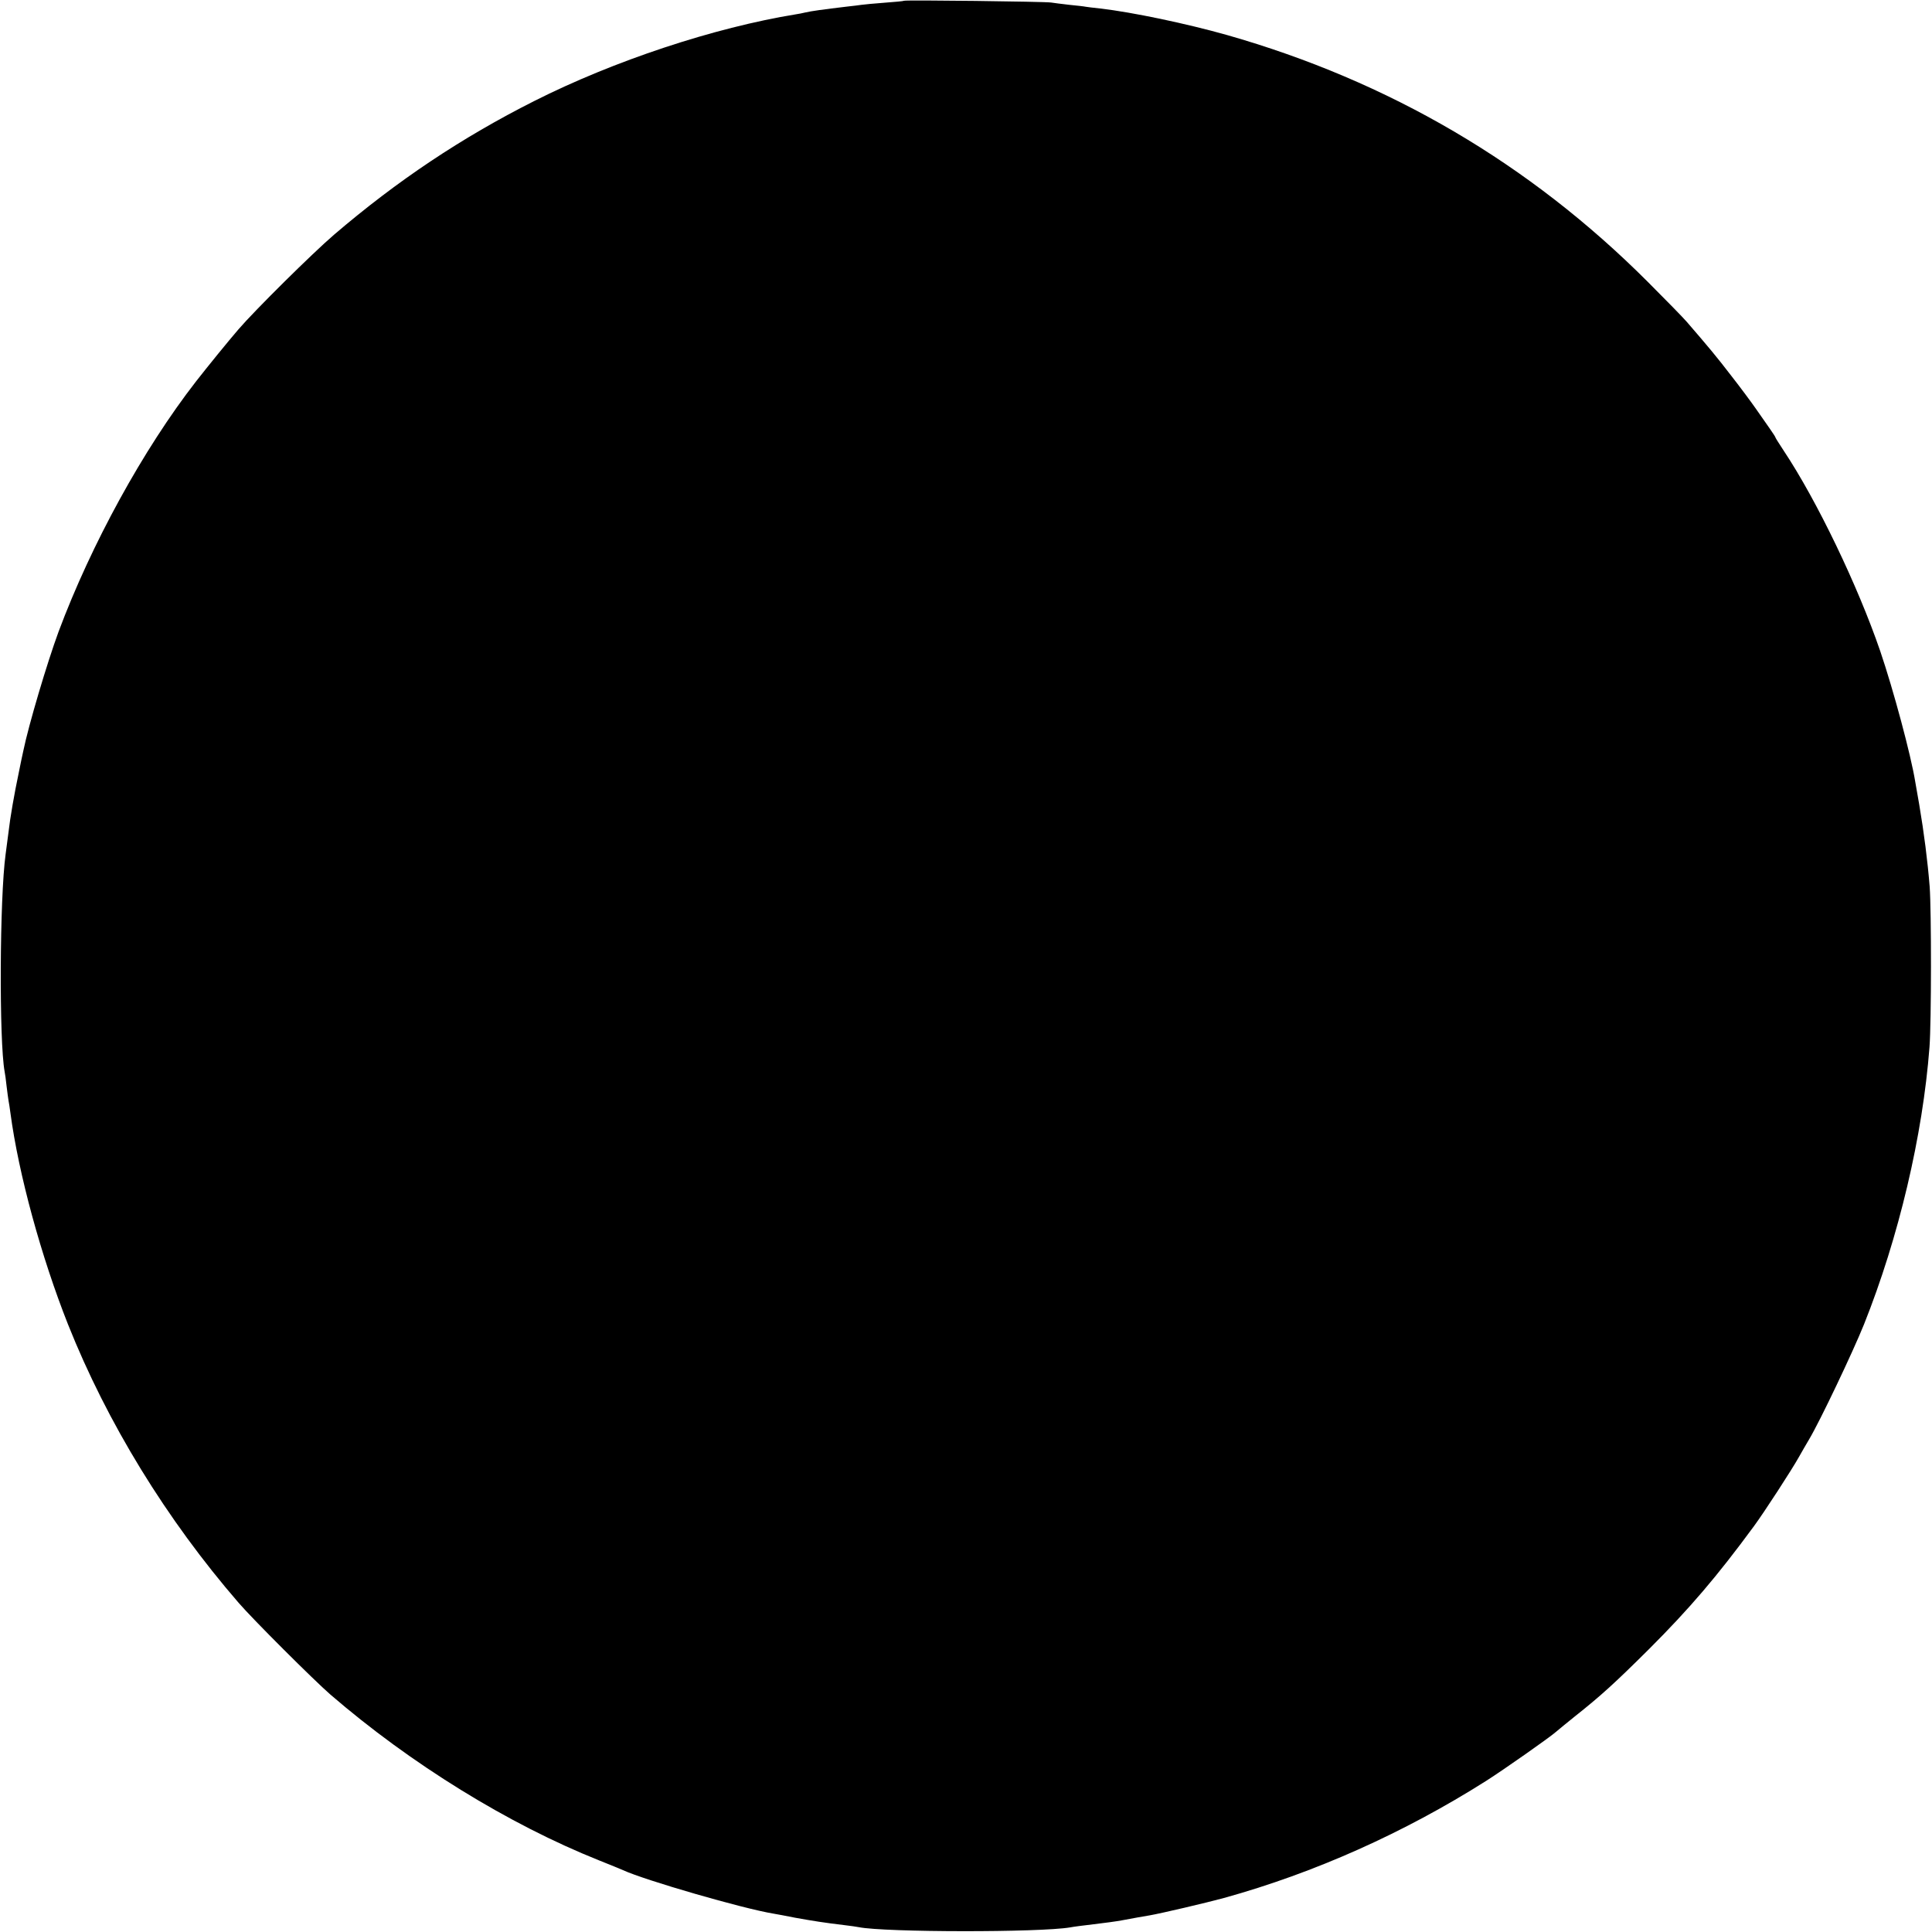
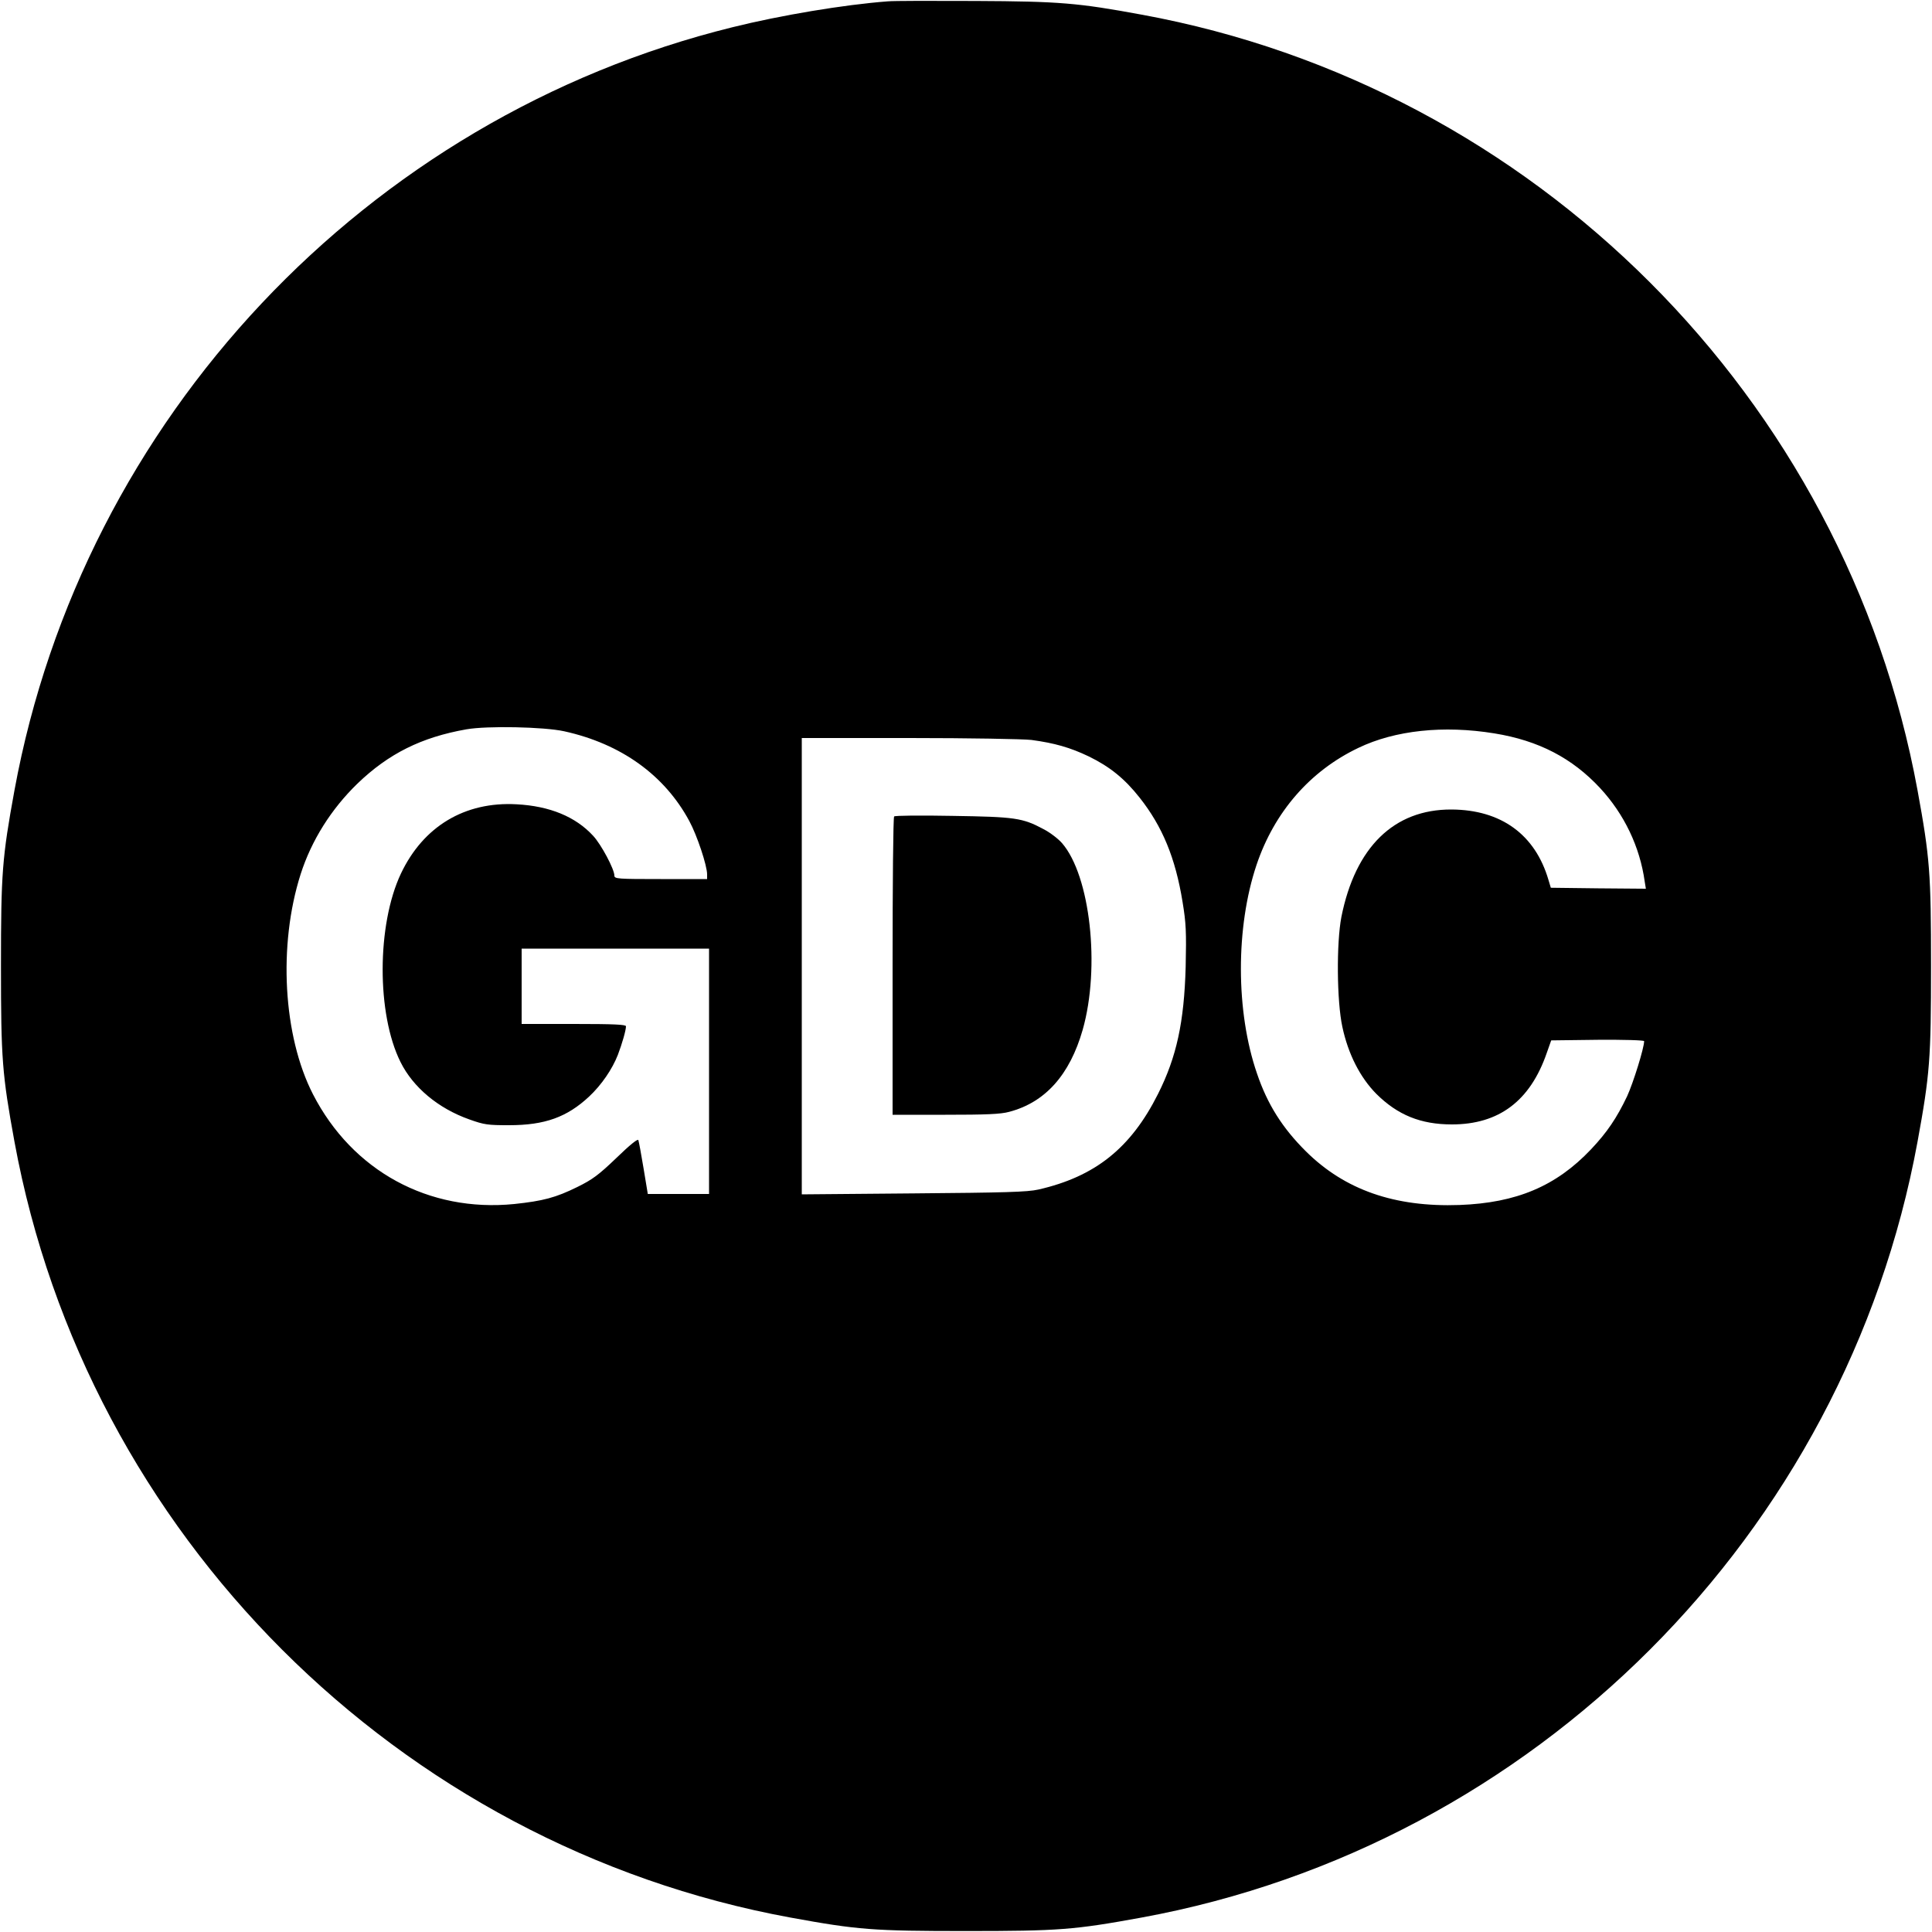
<svg xmlns="http://www.w3.org/2000/svg" version="1.0" width="1000pt" height="1000pt" viewBox="0 0 1000 1000" preserveAspectRatio="xMidYMid meet">
  <g transform="translate(0,1000) scale(0.1,-0.1)" fill="#000000" stroke="none">
-     <path d="M4679 9996 c-2 -2 -47 -6 -100 -10 -53 -4 -107 -9 -120 -11 -13 -2 -46 -6 -74 -9 -126 -15 -185 -23 -219 -31 -12 -3 -32 -7 -46 -9 -424 -69 -943 -241 -1355 -449 -377 -190 -710 -413 -1035 -691 -112 -96 -411 -392 -496 -491 -51 -59 -160 -193 -220 -270 -272 -350 -542 -842 -711 -1295 -59 -160 -155 -483 -182 -615 -5 -22 -16 -74 -24 -115 -23 -108 -45 -236 -52 -300 -4 -30 -11 -85 -16 -122 -31 -226 -34 -968 -5 -1125 2 -10 7 -43 10 -74 4 -31 8 -65 10 -75 2 -11 7 -40 10 -65 42 -316 160 -746 298 -1094 203 -510 510 -1010 883 -1441 74 -86 389 -400 474 -474 417 -360 923 -672 1391 -859 58 -23 114 -46 125 -51 113 -52 620 -199 779 -225 17 -3 67 -12 111 -21 95 -17 151 -26 260 -39 28 -3 59 -8 70 -10 135 -27 937 -28 1095 -1 14 3 68 10 120 16 52 6 118 15 145 20 68 13 104 19 145 26 58 10 289 64 385 90 469 130 932 337 1357 606 94 60 332 227 363 255 11 10 56 46 99 81 131 104 203 169 382 347 208 208 351 375 542 635 53 72 196 292 234 360 14 25 37 65 52 90 56 94 226 451 284 595 180 451 304 977 339 1435 10 133 10 704 1 830 -11 136 -29 277 -54 425 -9 50 -18 104 -21 120 -22 136 -112 472 -181 675 -116 338 -327 778 -500 1038 -23 35 -42 65 -42 67 0 3 -14 24 -30 47 -17 24 -49 70 -72 103 -23 33 -80 110 -127 170 -76 99 -117 148 -231 280 -19 22 -109 114 -200 205 -613 614 -1341 1040 -2180 1279 -209 59 -490 118 -655 137 -33 3 -67 8 -75 9 -8 2 -46 6 -85 10 -38 4 -81 10 -95 12 -32 5 -755 14 -761 9z" />
+     <path d="M4595 9993 c-226 -17 -555 -72 -804 -134 -1896 -468 -3363 -2027 -3716 -3949 -64 -350 -70 -429 -70 -910 0 -481 6 -560 70 -910 373 -2031 1984 -3642 4015 -4015 350 -64 429 -70 910 -70 481 0 560 6 910 70 2031 373 3642 1984 4015 4015 64 350 70 429 70 910 0 481 -6 560 -70 910 -373 2031 -1984 3642 -4015 4014 -330 61 -426 69 -860 71 -223 1 -427 1 -455 -2z m-1675 -3778 c295 -65 520 -227 648 -465 40 -74 92 -230 92 -276 l0 -24 -240 0 c-223 0 -240 1 -240 18 0 33 -68 161 -110 206 -91 99 -225 154 -396 163 -268 15 -483 -114 -599 -359 -125 -265 -126 -726 -2 -975 65 -131 195 -240 356 -297 78 -28 97 -30 206 -30 186 0 300 42 414 148 65 61 120 142 149 216 22 58 42 127 42 148 0 9 -61 12 -270 12 l-270 0 0 195 0 195 485 0 485 0 0 -635 0 -635 -158 0 -159 0 -22 133 c-12 72 -24 138 -27 146 -3 8 -44 -25 -113 -92 -93 -89 -124 -112 -203 -151 -112 -55 -176 -72 -326 -88 -443 -44 -838 171 -1042 568 -155 302 -181 772 -64 1139 56 175 158 337 294 469 161 155 331 240 564 281 107 19 401 13 506 -10z m4815 -11 c229 -37 403 -128 547 -283 125 -135 206 -304 231 -484 l6 -37 -246 2 -246 3 -12 40 c-69 236 -246 364 -503 365 -297 1 -497 -195 -569 -556 -26 -135 -24 -435 5 -569 30 -141 92 -262 176 -347 110 -109 229 -158 391 -158 243 0 405 121 491 370 l23 65 241 3 c135 1 240 -2 240 -7 0 -35 -56 -215 -88 -285 -54 -113 -103 -186 -187 -275 -181 -191 -386 -277 -680 -288 -336 -12 -594 78 -795 277 -122 121 -200 244 -254 404 -110 319 -111 756 -2 1080 92 273 277 486 527 605 189 91 441 118 704 75z m-2396 -34 c119 -16 200 -39 296 -85 109 -53 186 -115 264 -214 117 -148 185 -311 222 -540 18 -109 20 -154 16 -336 -8 -286 -47 -466 -143 -657 -141 -281 -326 -428 -619 -495 -58 -13 -170 -16 -647 -20 l-578 -5 0 1181 0 1181 558 0 c306 0 590 -5 631 -10z" />
+     <path d="M4628 5774 c-5 -4 -8 -353 -8 -776 l0 -768 273 0 c210 0 286 3 330 15 187 49 314 191 381 425 92 324 39 798 -107 966 -19 22 -62 55 -95 72 -110 59 -148 64 -472 69 -162 3 -298 2 -302 -3z" />
  </g>
</svg>
